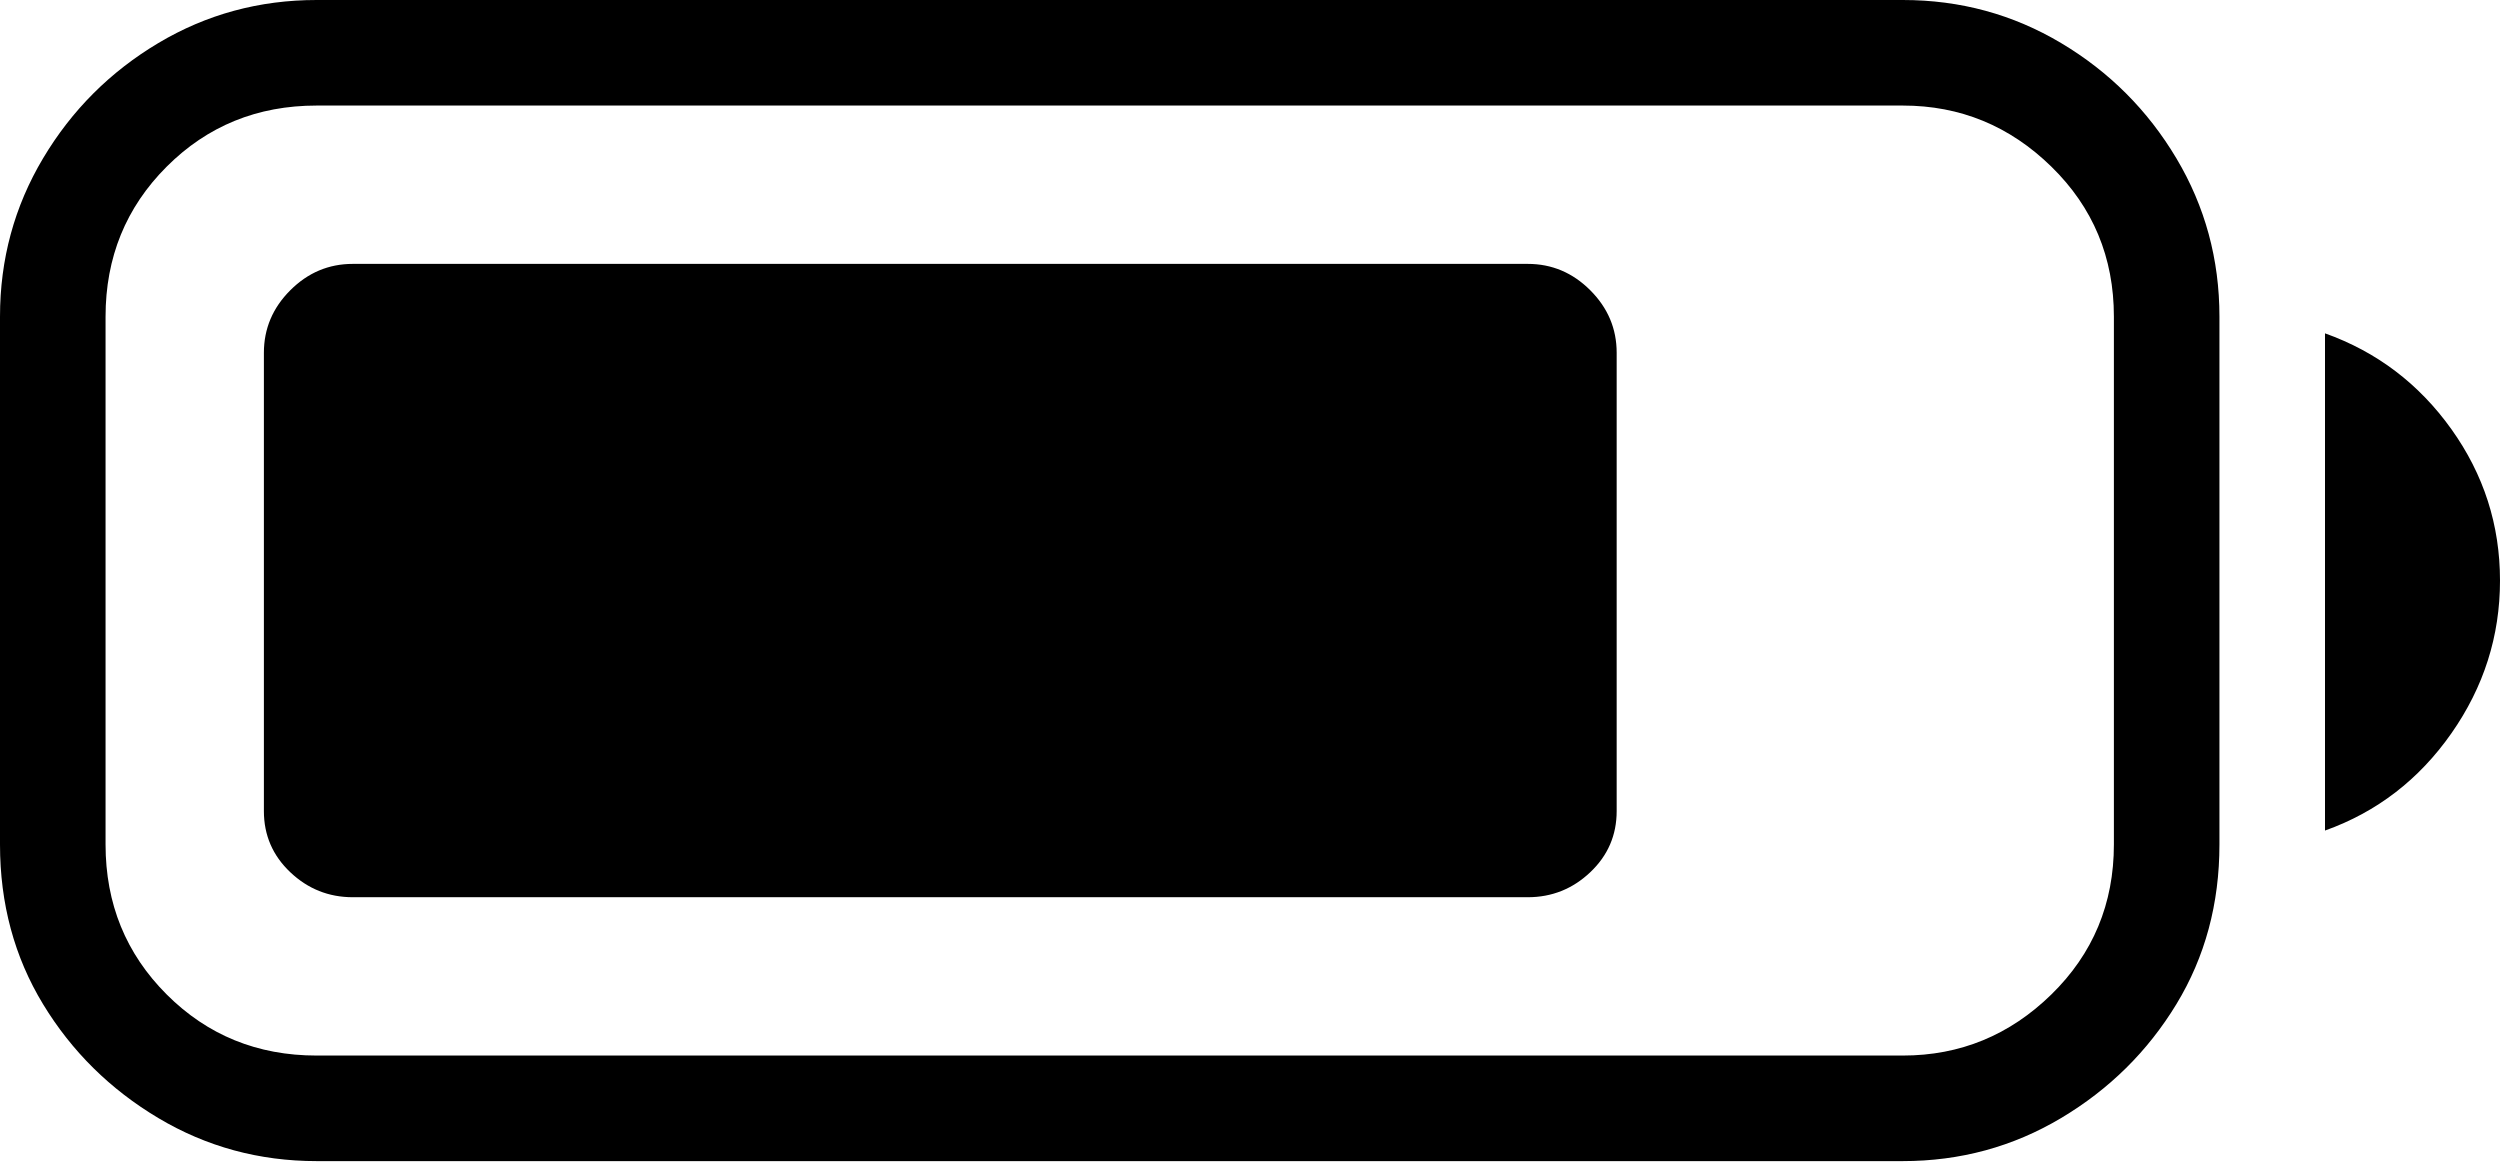
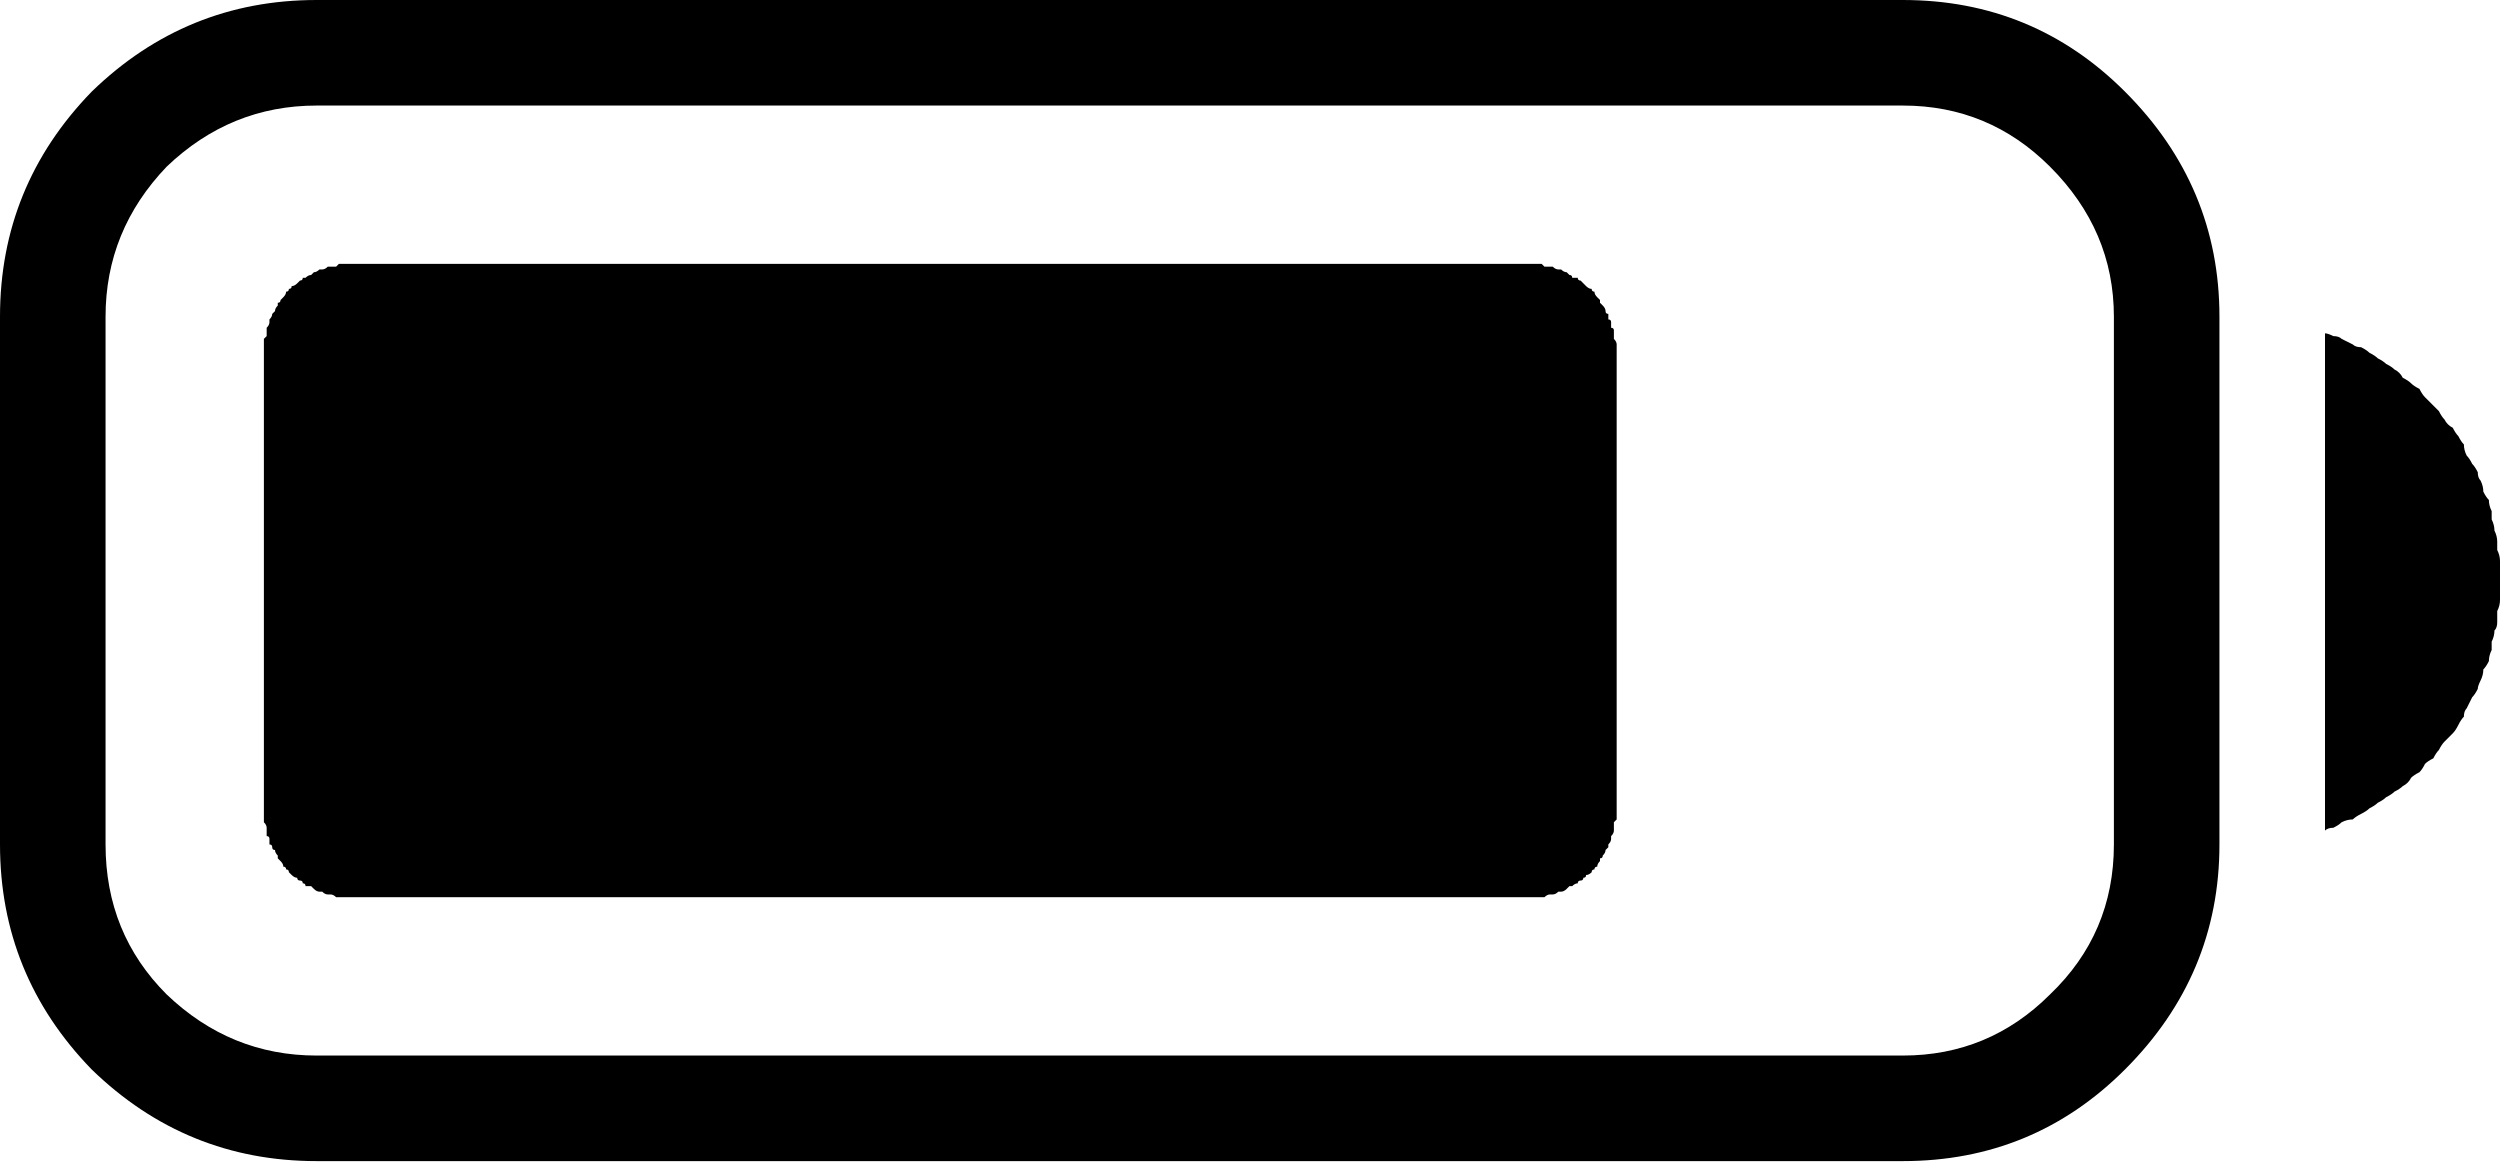
<svg xmlns="http://www.w3.org/2000/svg" baseProfile="full" height="100%" version="1.1" viewBox="50 0 900 418" width="100%">
  <defs />
-   <path d="M164 0Q133 0 107.0 15.5Q81 31 65.5 57.0Q50 83 50 114V304Q50 336 65.5 361.5Q81 387 107.0 402.5Q133 418 164 418H735Q766 418 792.0 402.5Q818 387 833.5 361.5Q849 336 849 304V114Q849 83 833.5 57.0Q818 31 792.0 15.5Q766 0 735 0ZM164 38H735Q766 38 788.5 60.0Q811 82 811 114V304Q811 336 788.5 358.0Q766 380 735 380H164Q132 380 110.0 358.0Q88 336 88 304V114Q88 82 110.0 60.0Q132 38 164 38ZM887 120Q915 130 932.5 154.5Q950 179 950 209Q950 239 932.5 264.0Q915 289 887 299ZM177 95H600Q613 95 622.5 104.5Q632 114 632 127V292Q632 305 622.5 314.0Q613 323 600 323H177Q164 323 154.5 314.0Q145 305 145 292V127Q145 114 154.5 104.5Q164 95 177 95Z" />
+   <path d="M50 114V304Q50 351 83 385Q117 418 164 418H735Q782 418 815 385Q849 351 849 304V114Q849 67 815 33Q782 0 735 0H164Q117 0 83 33Q50 67 50 114ZM88 114Q88 83 110 60Q133 38 164 38H735Q766 38 788 60Q811 83 811 114V304Q811 336 788 358Q766 380 735 380H164Q133 380 110 358Q88 336 88 304ZM887 299Q888 298 890 298Q892 297 893 296Q895 295 897 295Q898 294 900 293Q902 292 903 291Q905 290 906 289Q908 288 909 287Q911 286 912 285Q914 284 915 283Q917 282 918 280Q919 279 921 278Q922 277 923 275Q924 274 926 273Q927 271 928 270Q929 268 930 267Q931 266 933 264Q934 263 935 261Q936 259 937 258Q937 256 938 255Q939 253 940 251Q941 250 942 248Q942 247 943 245Q944 243 944 241Q945 240 946 238Q946 236 947 234Q947 233 947 231Q948 229 948 227Q949 226 949 224Q949 222 949 220Q950 218 950 216Q950 215 950 213Q950 211 950 209Q950 207 950 205Q950 204 950 202Q950 200 949 198Q949 196 949 195Q949 193 948 191Q948 189 947 187Q947 186 947 184Q946 182 946 180Q945 179 944 177Q944 175 943 173Q942 172 942 170Q941 168 940 167Q939 165 938 164Q937 162 937 160Q936 159 935 157Q934 156 933 154Q931 153 930 151Q929 150 928 148Q927 147 926 146Q924 144 923 143Q922 142 921 140Q919 139 918 138Q917 137 915 136Q914 134 912 133Q911 132 909 131Q908 130 906 129Q905 128 903 127Q902 126 900 125Q898 125 897 124Q895 123 893 122Q892 121 890 121Q888 120 887 120ZM145 127V292Q145 292 145 293Q145 294 145 295Q145 295 145 296Q146 297 146 298Q146 298 146 299Q146 300 146 301Q147 301 147 302Q147 303 147 304Q148 304 148 305Q148 306 149 306Q149 307 150 308Q150 309 150 309Q151 310 151 310Q152 311 152 312Q153 312 153 313Q154 313 154 314Q155 315 155 315Q156 316 157 316Q157 317 158 317Q159 317 159 318Q160 318 160 319Q161 319 162 319Q163 320 163 320Q164 321 165 321Q165 321 166 321Q167 322 168 322Q168 322 169 322Q170 322 171 323Q171 323 172 323Q173 323 174 323Q174 323 175 323Q176 323 177 323H600Q601 323 602 323Q602 323 603 323Q604 323 605 323Q606 323 606 323Q607 322 608 322Q609 322 609 322Q610 322 611 321Q612 321 612 321Q613 321 614 320Q614 320 615 319Q616 319 616 319Q617 318 618 318Q618 317 619 317Q620 317 620 316Q621 316 621 315Q622 315 623 314Q623 313 624 313Q624 312 625 312Q625 311 626 310Q626 310 626 309Q627 309 627 308Q628 307 628 306Q628 306 629 305Q629 304 629 304Q630 303 630 302Q630 301 630 301Q631 300 631 299Q631 298 631 298Q631 297 631 296Q632 295 632 295Q632 294 632 293Q632 292 632 292V127Q632 126 632 125Q632 124 632 124Q632 123 631 122Q631 121 631 121Q631 120 631 119Q631 118 630 118Q630 117 630 116Q630 115 629 115Q629 114 629 113Q628 113 628 112Q628 111 627 110Q627 110 626 109Q626 109 626 108Q625 107 625 107Q624 106 624 105Q623 105 623 104Q622 104 621 103Q621 103 620 102Q620 102 619 101Q618 101 618 100Q617 100 616 100Q616 99 615 99Q614 98 614 98Q613 98 612 97Q612 97 611 97Q610 97 609 96Q609 96 608 96Q607 96 606 96Q606 96 605 95Q604 95 603 95Q602 95 602 95Q601 95 600 95H177Q176 95 175 95Q174 95 174 95Q173 95 172 95Q171 96 171 96Q170 96 169 96Q168 96 168 96Q167 97 166 97Q165 97 165 97Q164 98 163 98Q163 98 162 99Q161 99 160 100Q160 100 159 100Q159 101 158 101Q157 102 157 102Q156 103 155 103Q155 104 154 104Q154 105 153 105Q153 106 152 107Q152 107 151 108Q151 109 150 109Q150 110 150 110Q149 111 149 112Q148 113 148 113Q148 114 147 115Q147 115 147 116Q147 117 146 118Q146 118 146 119Q146 120 146 121Q146 121 145 122Q145 123 145 124Q145 124 145 125Q145 126 145 127Z" />
</svg>
